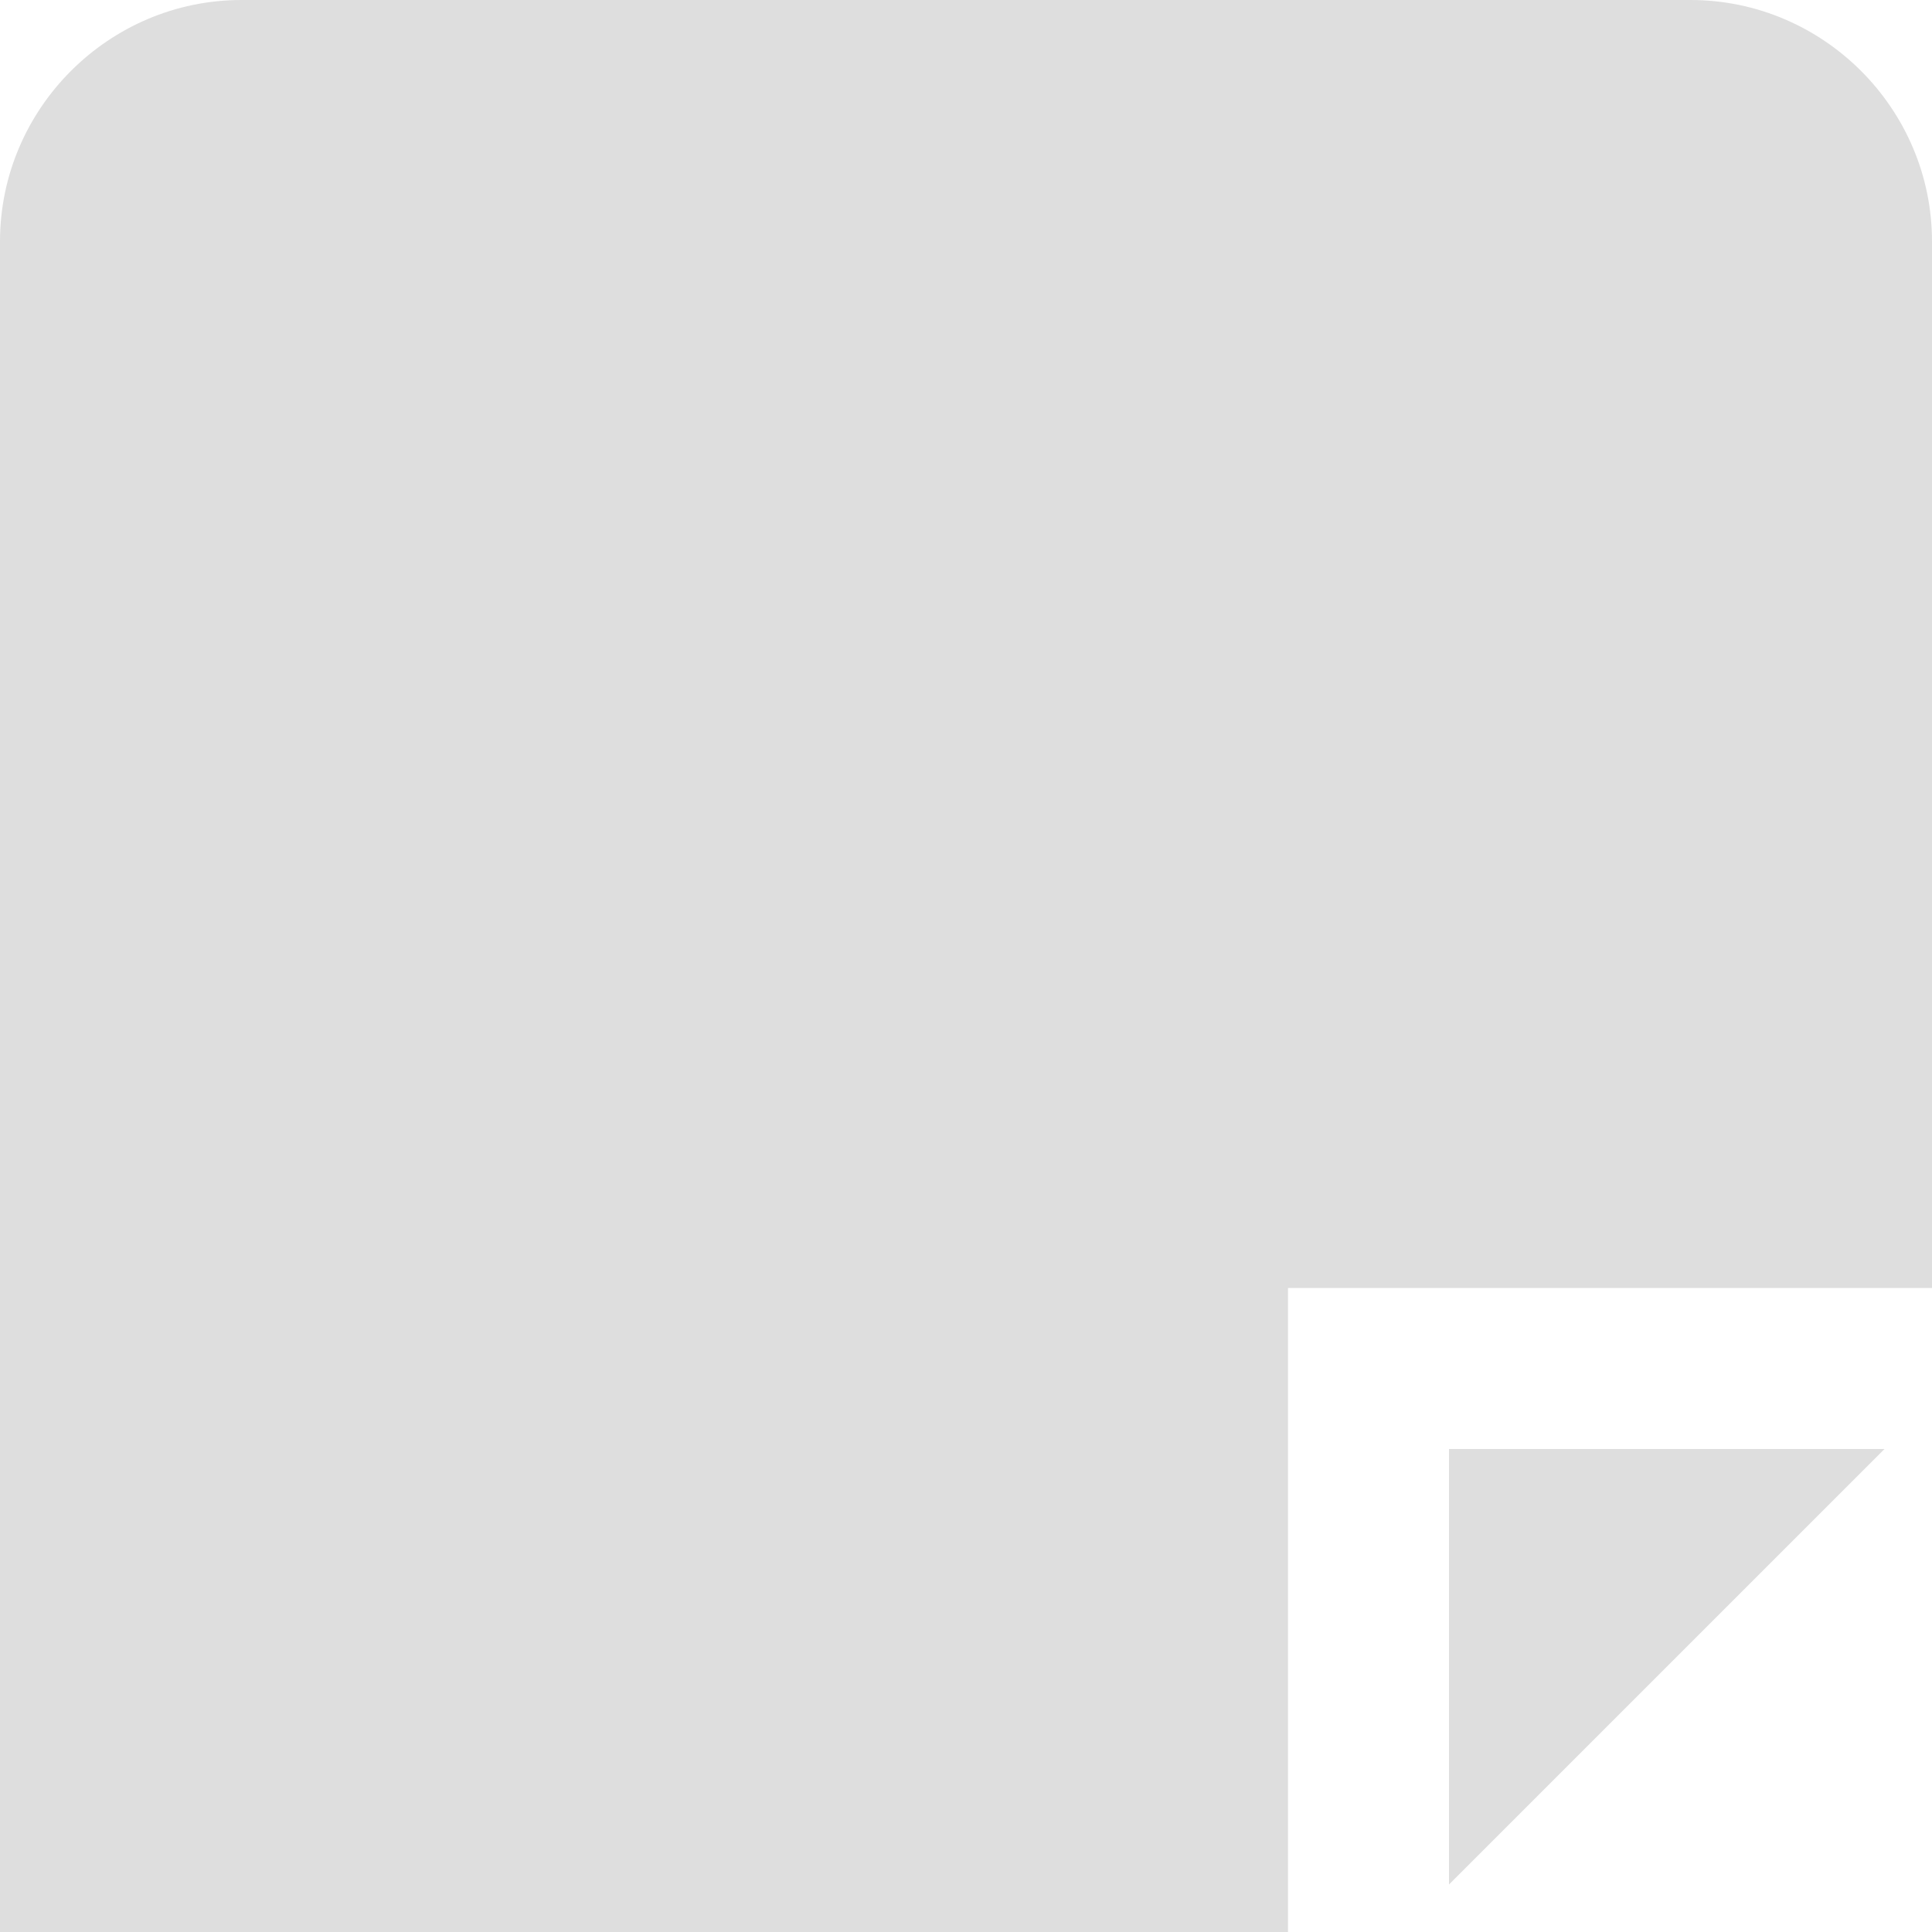
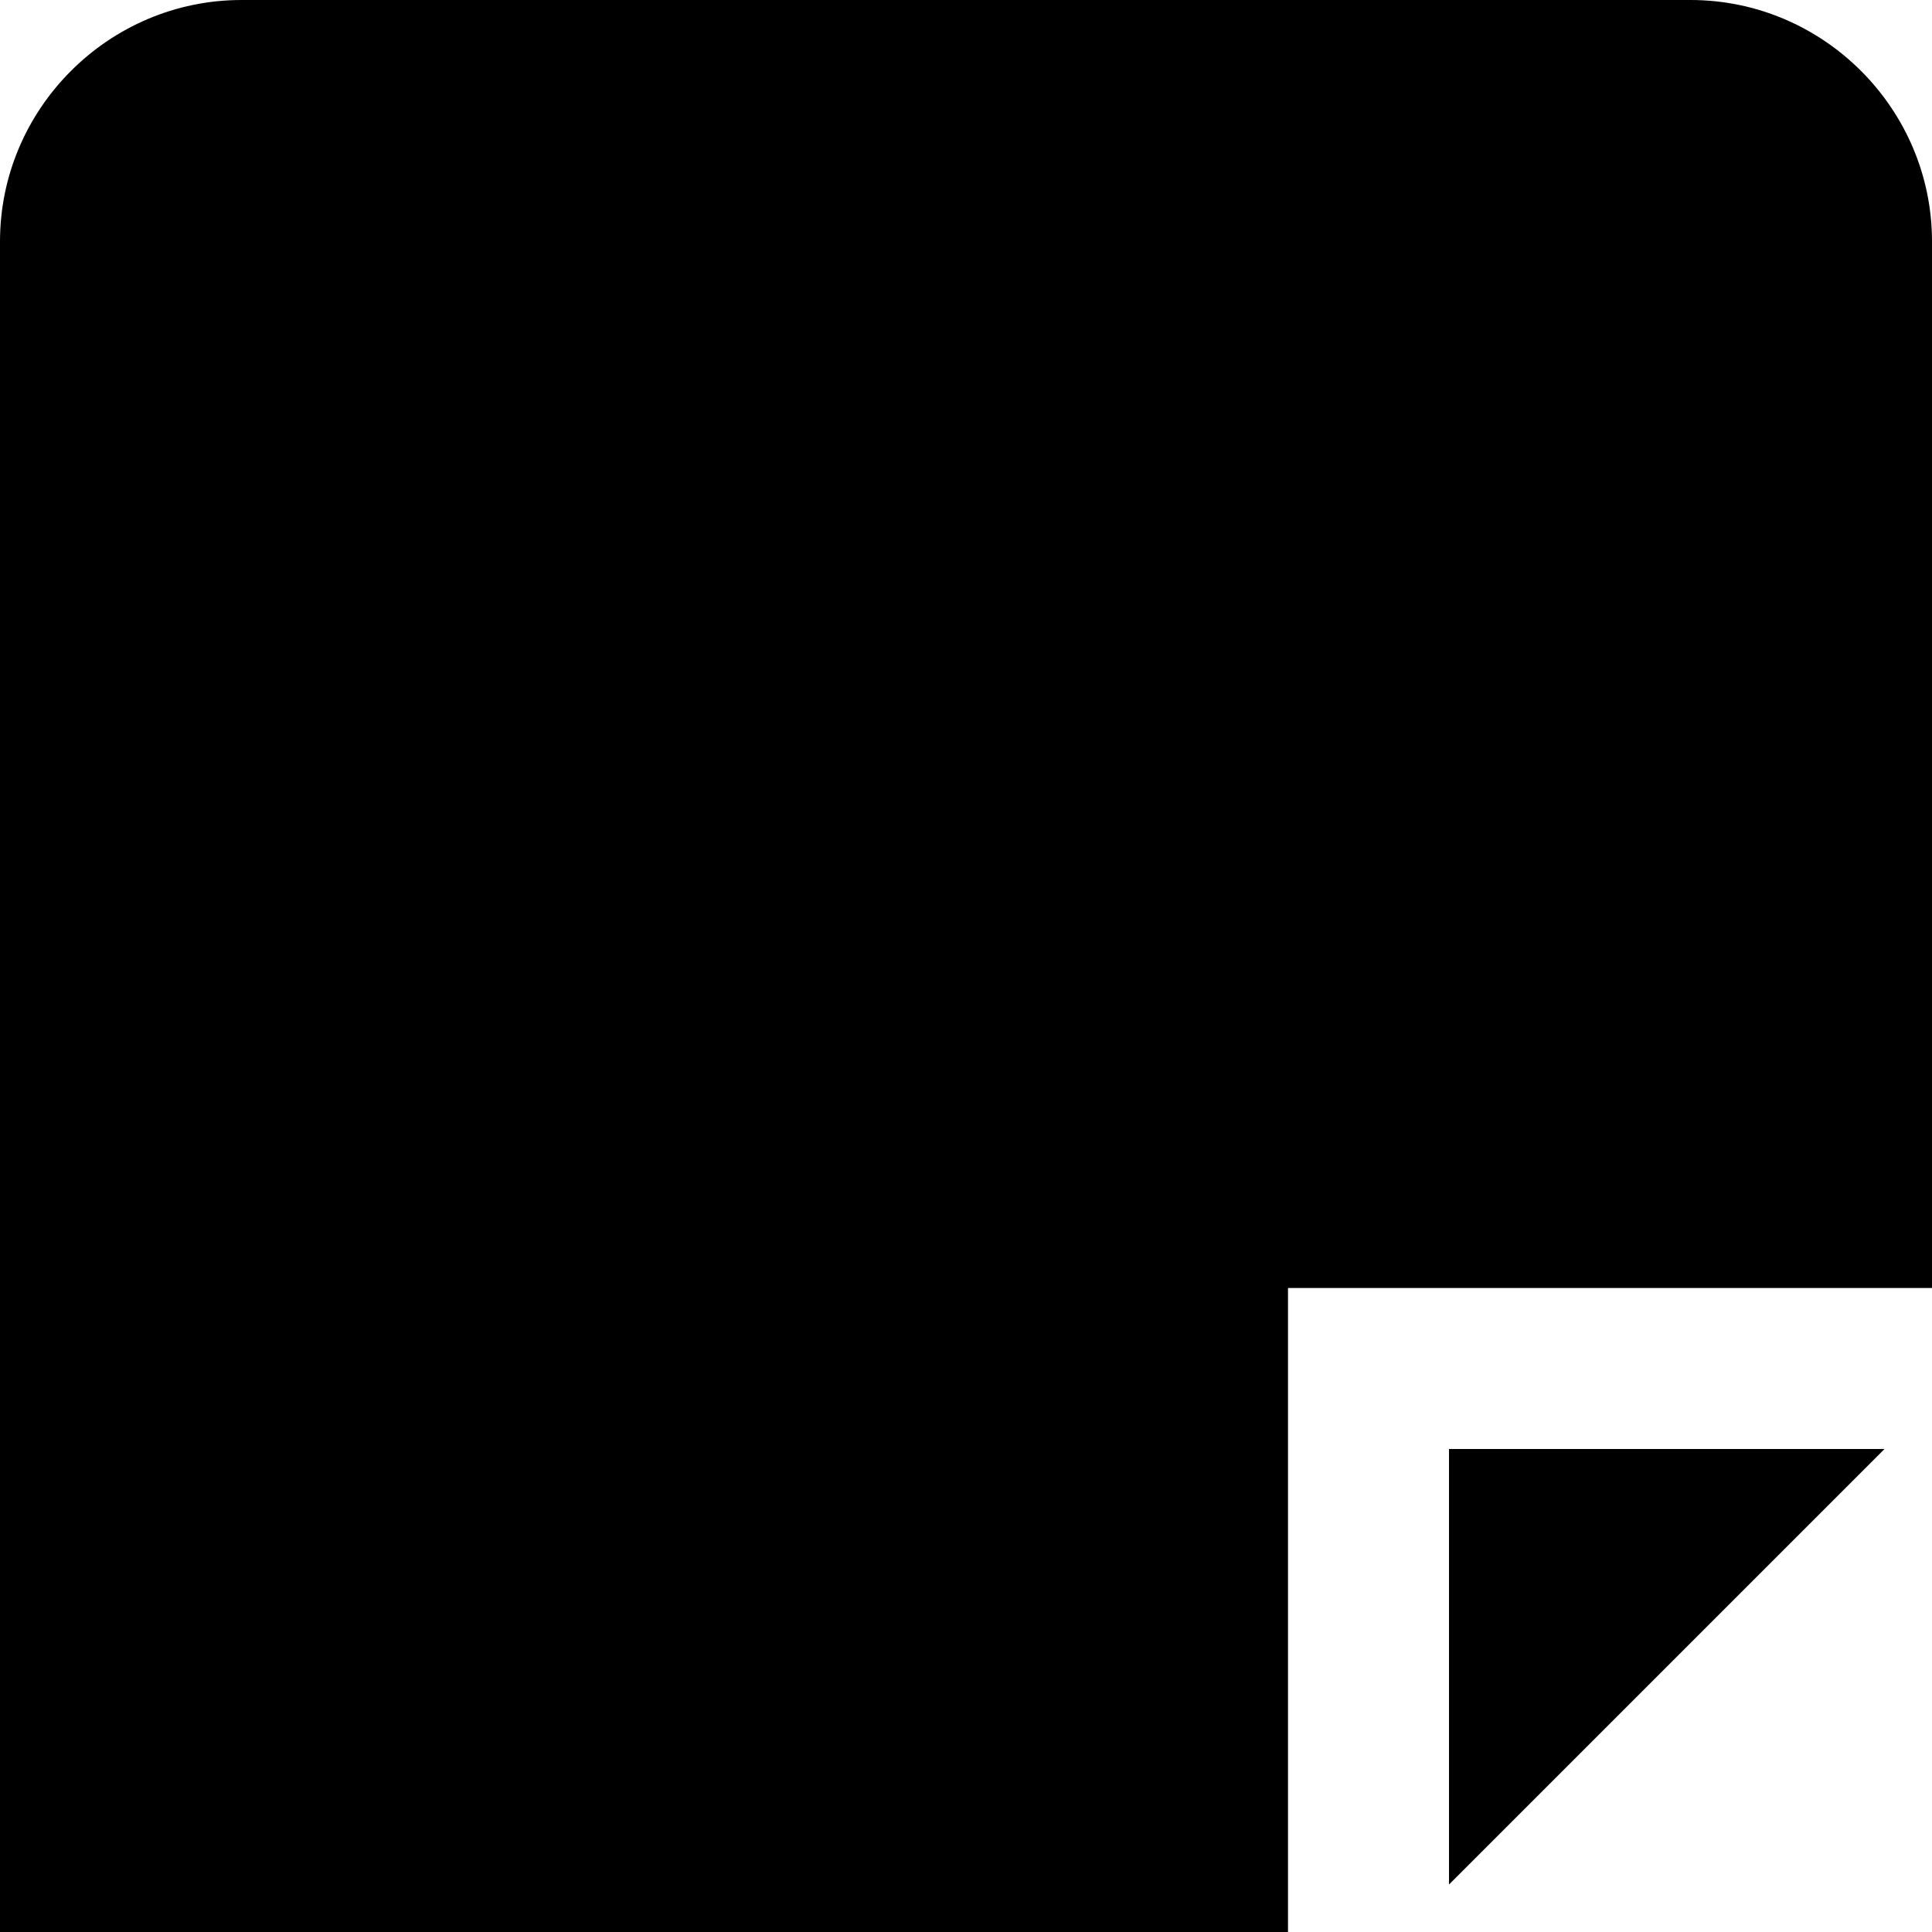
- <svg xmlns="http://www.w3.org/2000/svg" fill="rgb(222, 222, 222)" id="Layer_1" data-name="Layer 1" viewBox="0 0 24 24" width="512" height="512">
+ <svg xmlns="http://www.w3.org/2000/svg" id="Layer_1" data-name="Layer 1" viewBox="0 0 24 24" width="512" height="512">
  <path d="M18,18h5.41l-5.41,5.41v-5.41ZM24,3v13h-8v8H0V3C0,1.35,1.35,0,3,0H21c1.65,0,3,1.35,3,3Z" />
</svg>
